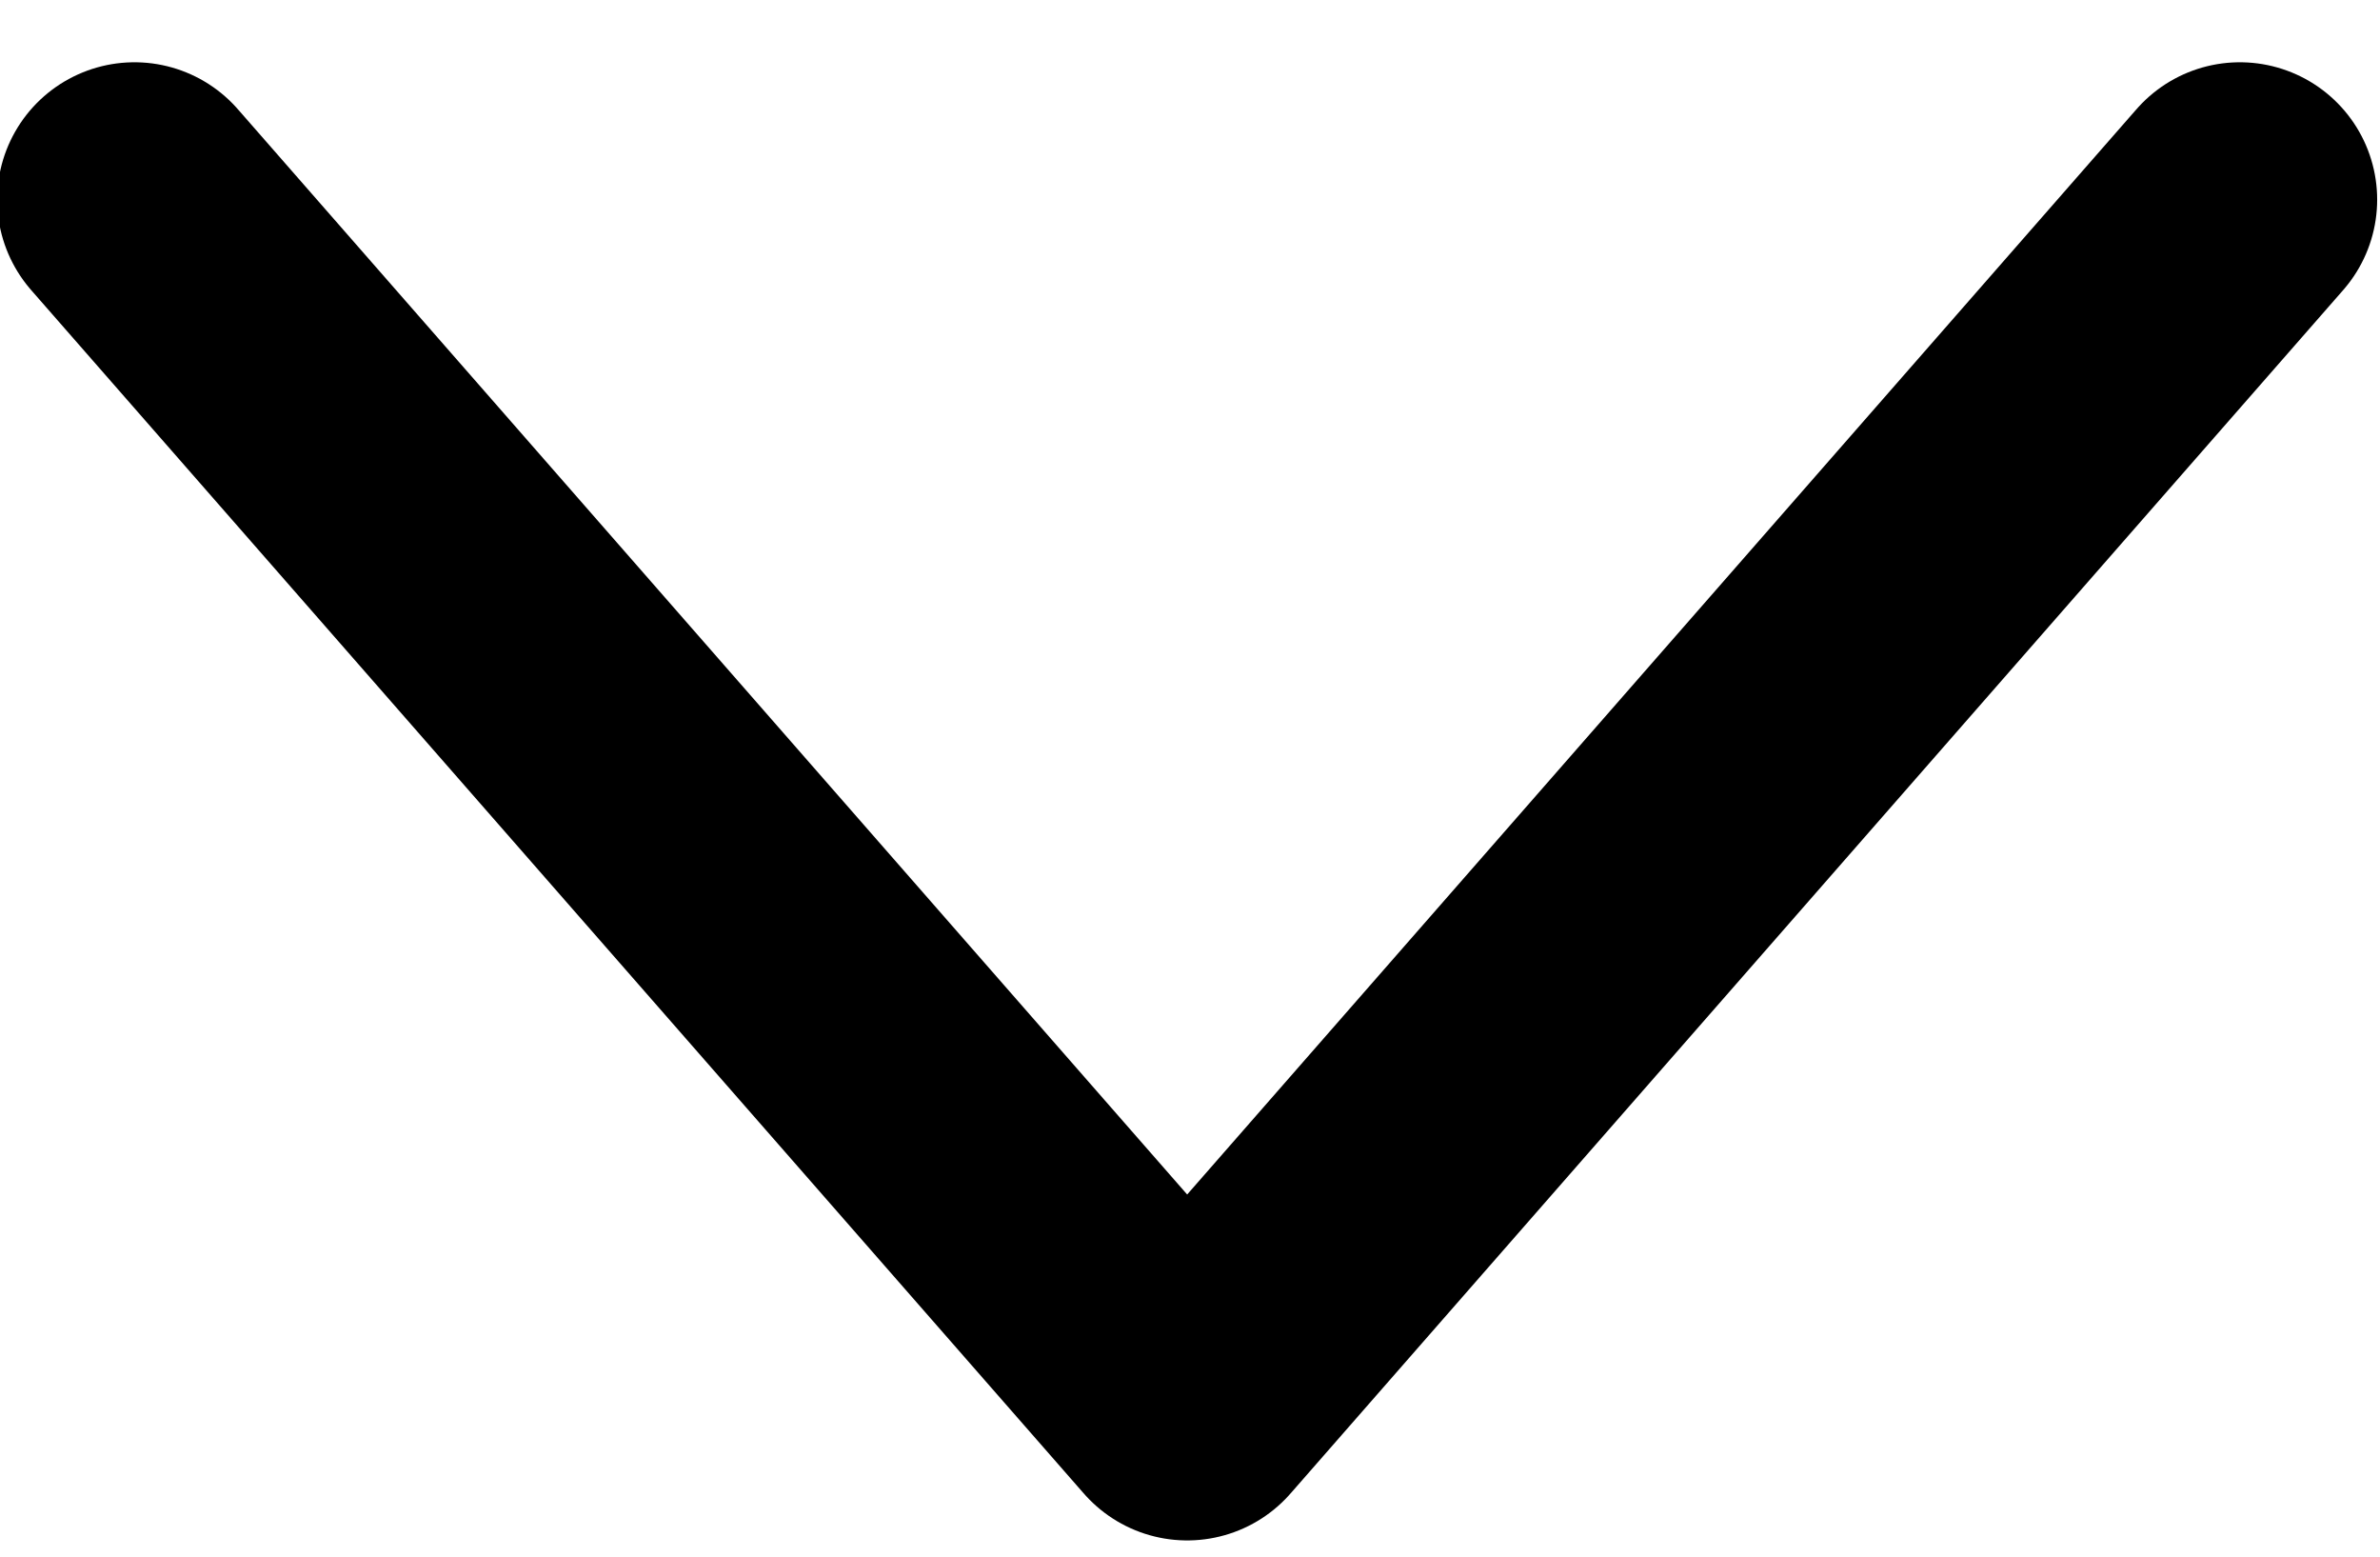
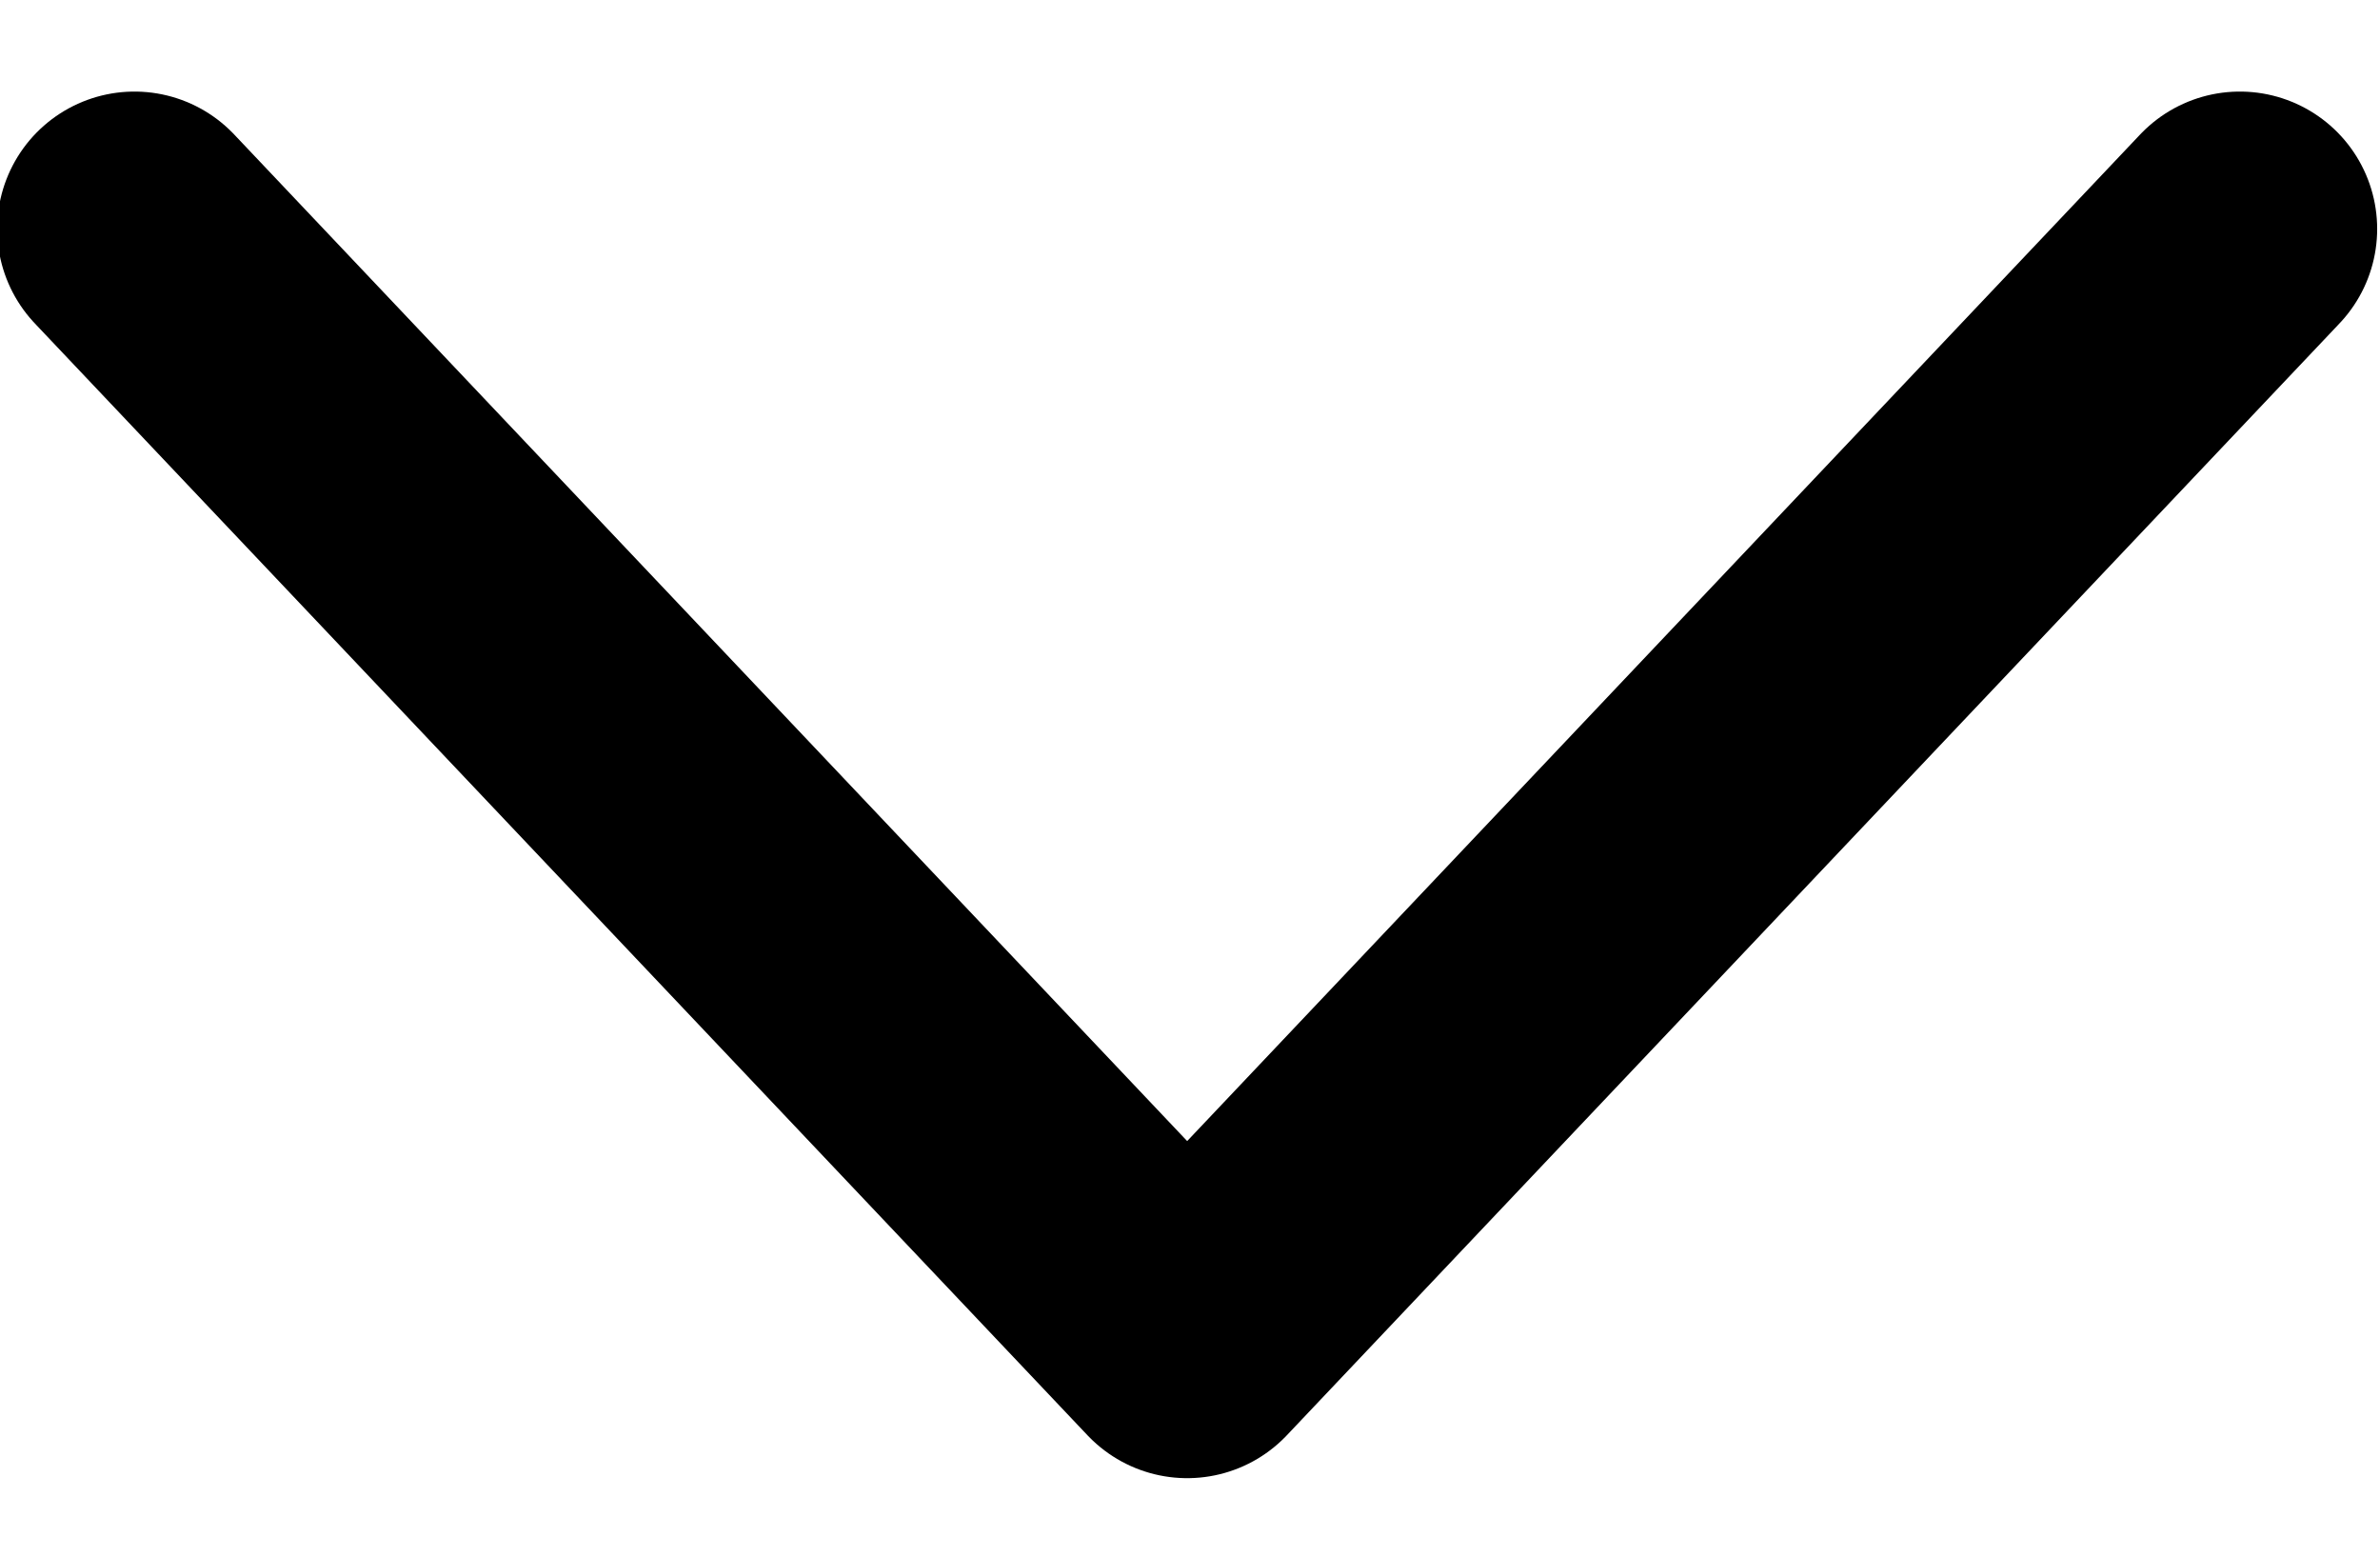
<svg xmlns="http://www.w3.org/2000/svg" width="26" height="17" viewBox="0 0 26 17">
-   <path d="m1.469 2.18 11.5 13.143 11.5-13.143" stroke-width="3" stroke="currentColor" fill="none" fill-rule="evenodd" stroke-linecap="round" stroke-linejoin="round" />
+   <path fill="none" fill-rule="evenodd" stroke="currentColor" stroke-linecap="round" stroke-linejoin="round" stroke-width="3" d="m1.469 2.5 11.5 12.143L24.469 2.5" />
</svg>
